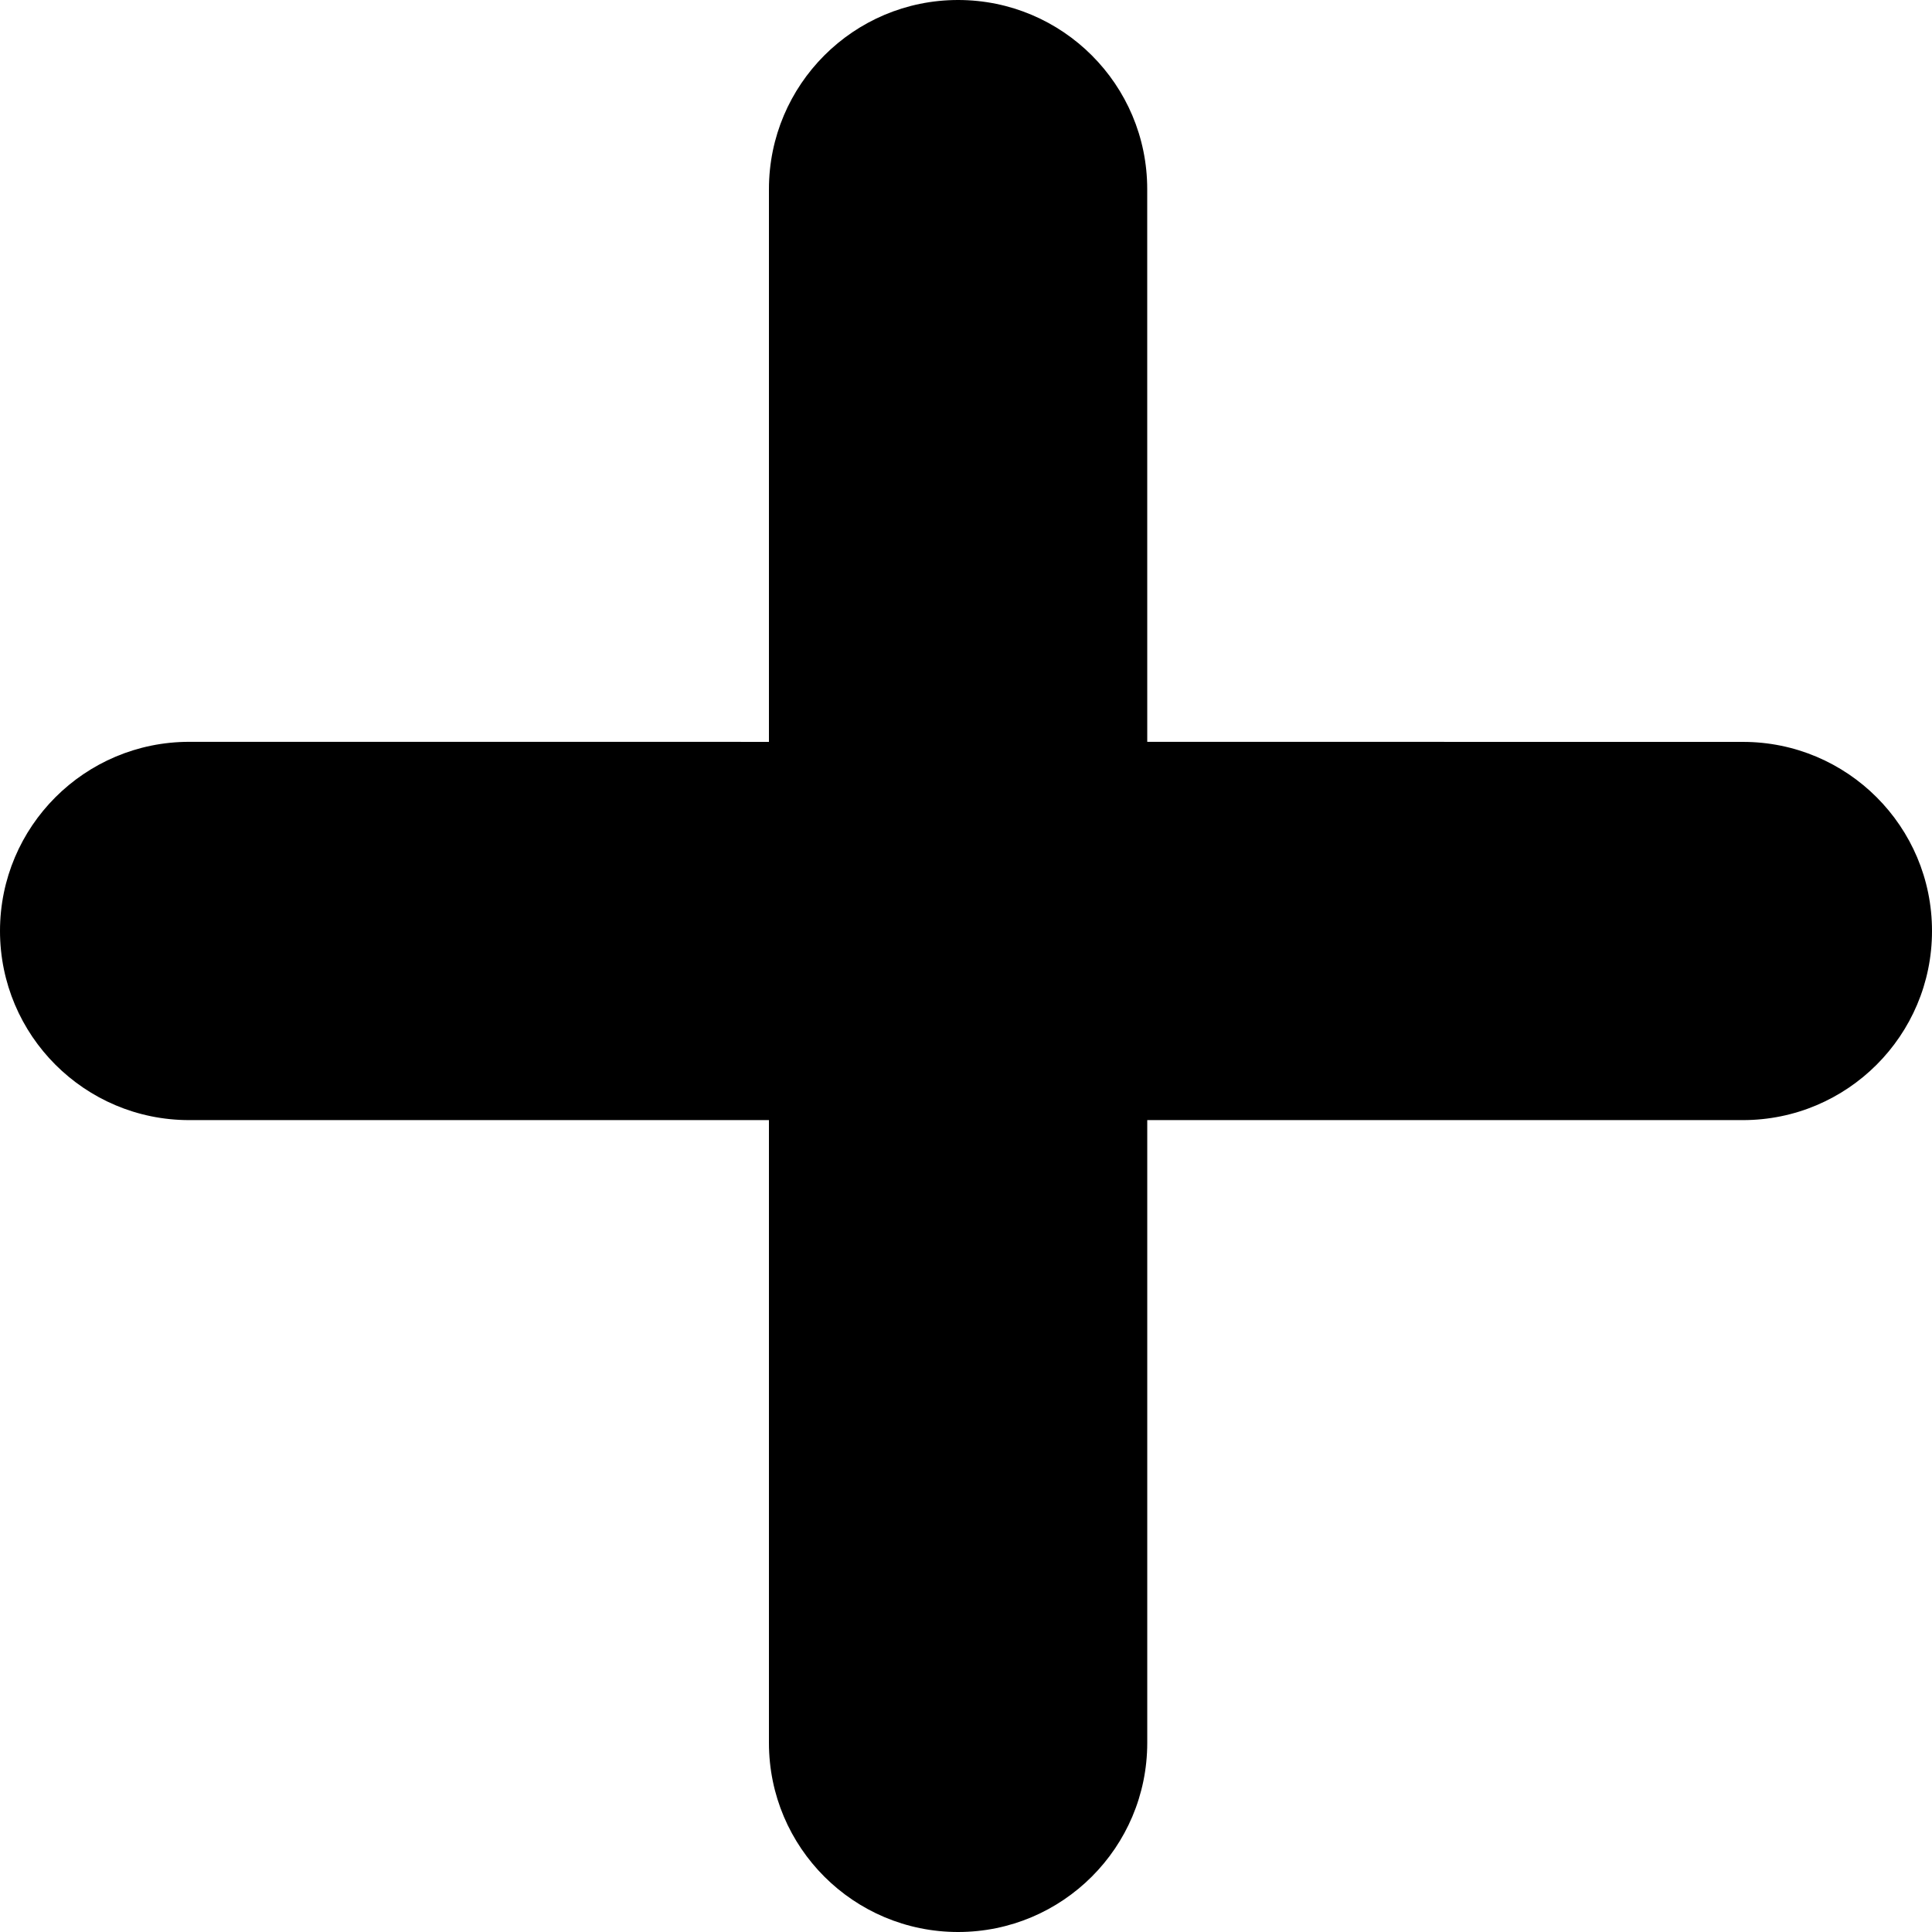
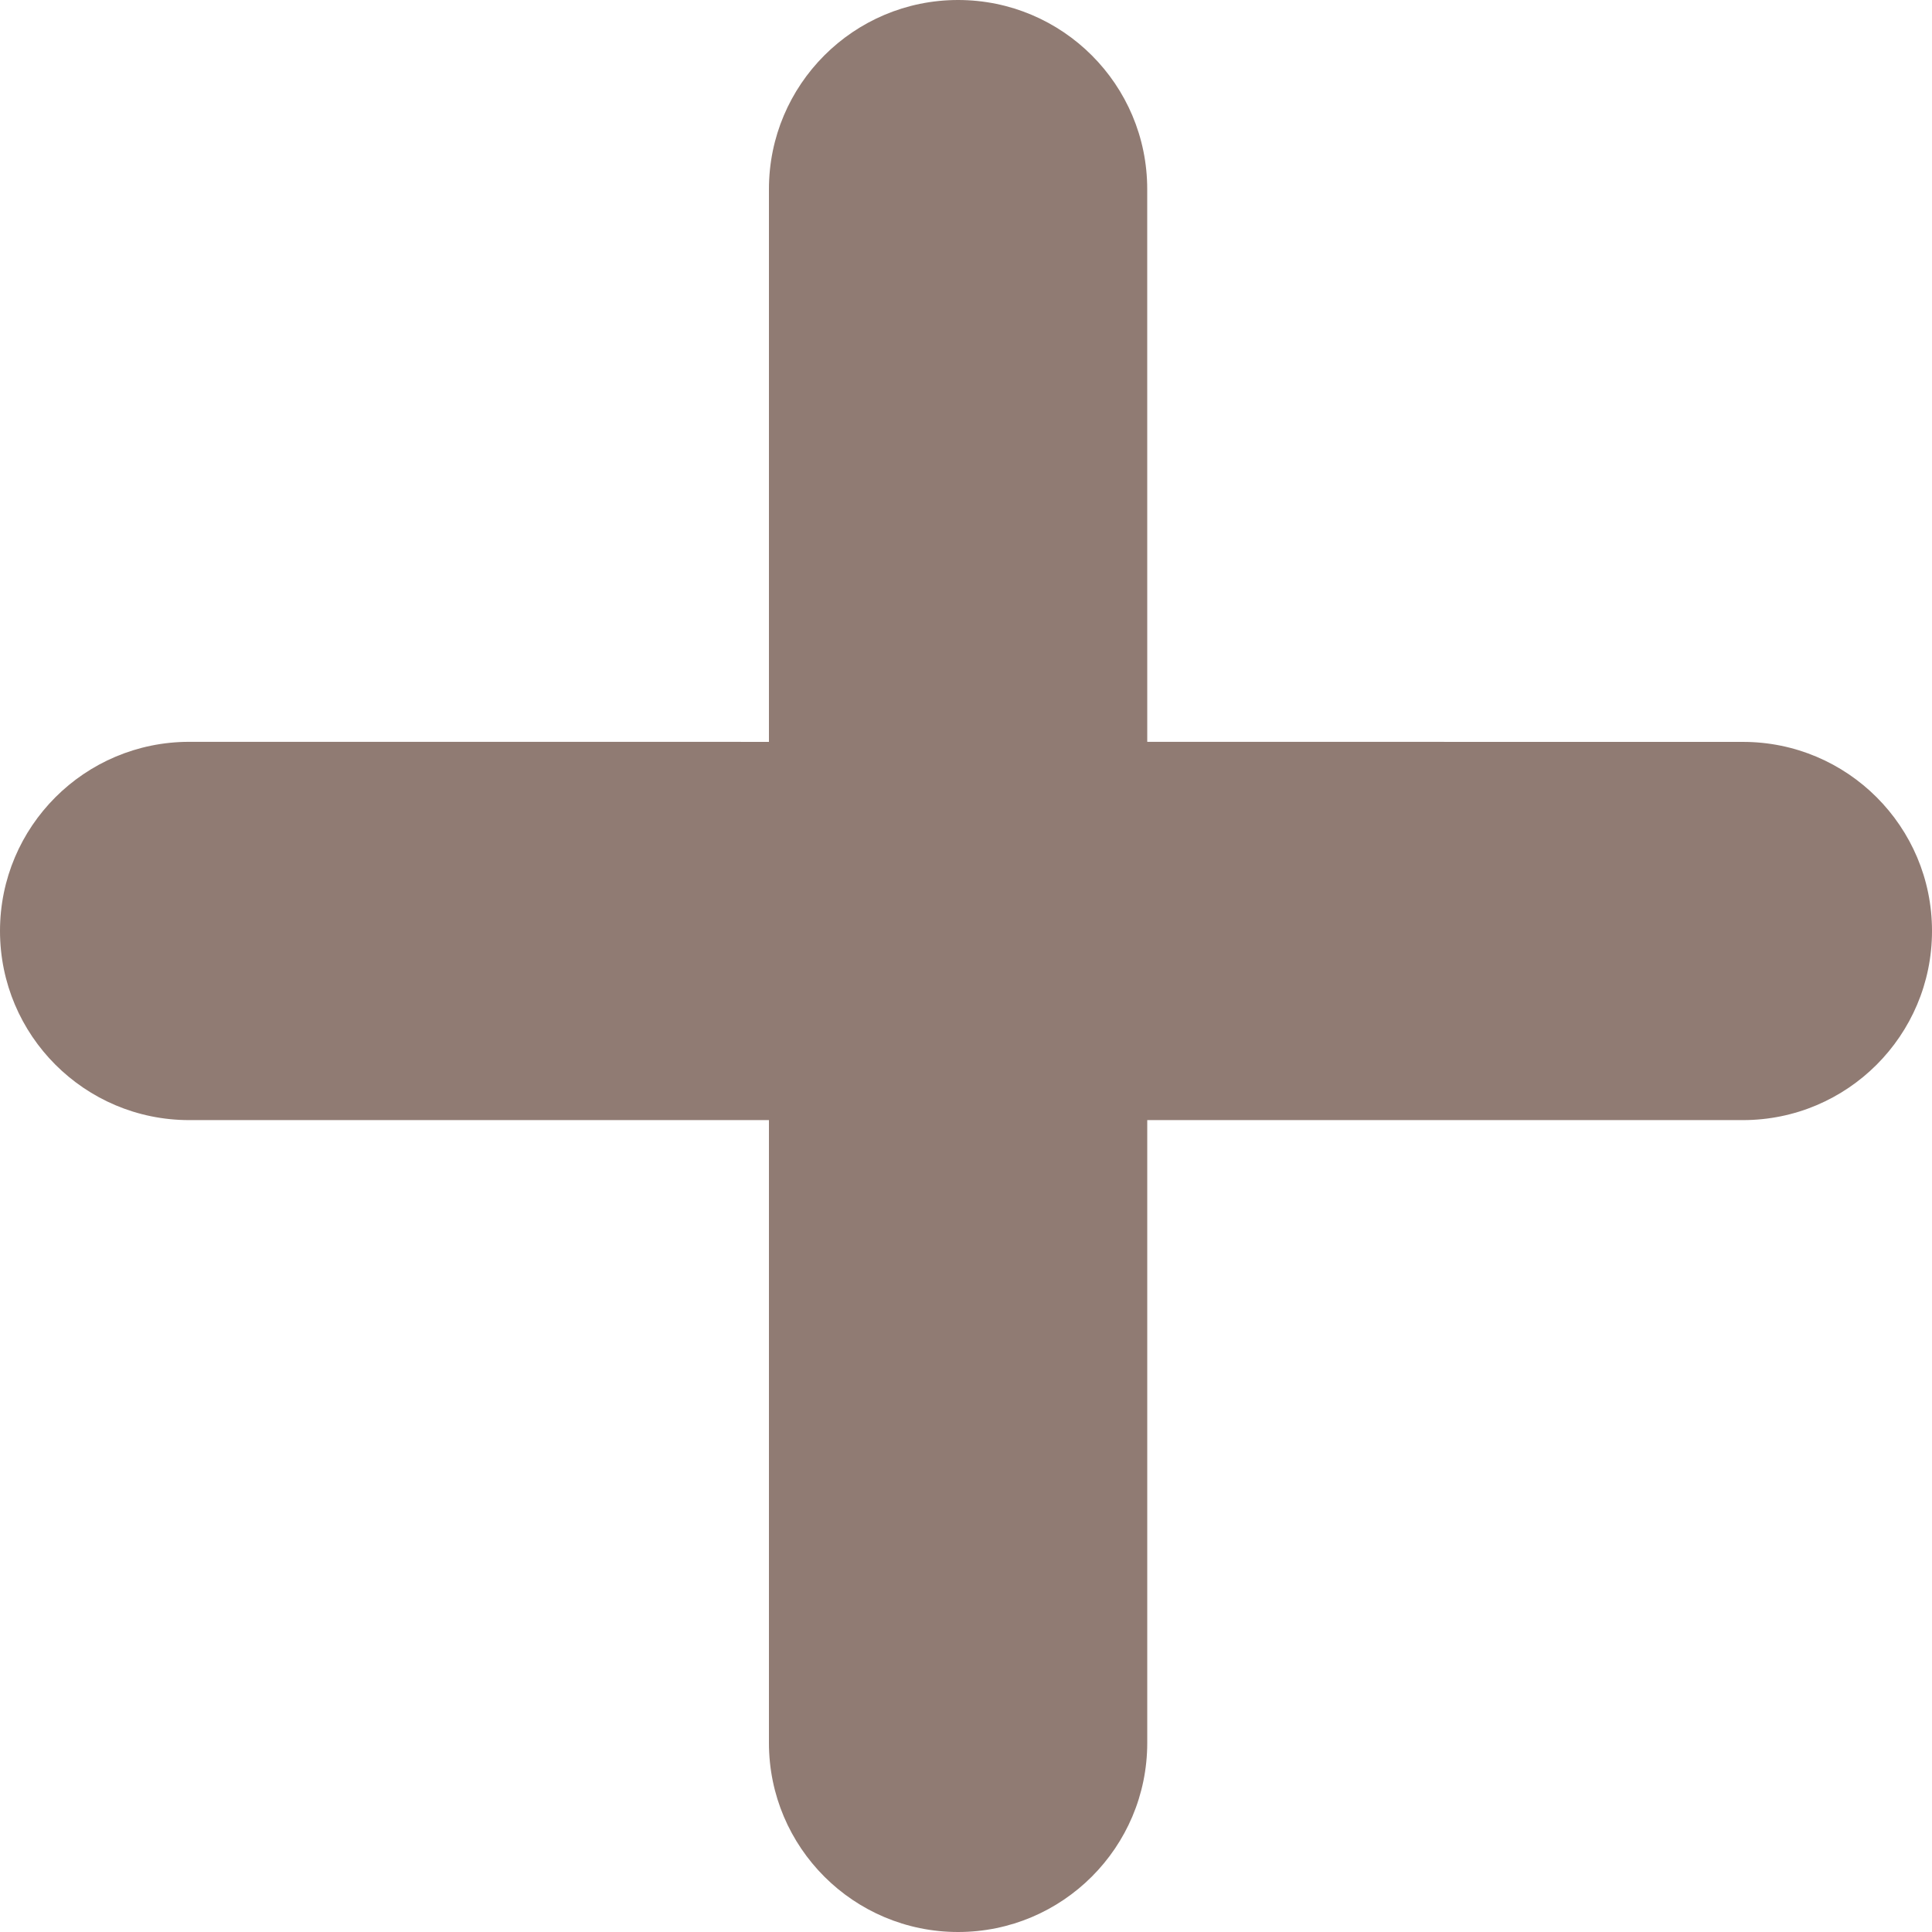
<svg xmlns="http://www.w3.org/2000/svg" version="1.1" id="Capa_1" x="0px" y="0px" viewBox="0 0 60.364 60.364" style="enable-background:new 0 0 60.364 60.364;" xml:space="preserve">
-   <g>
-     <path d="M54.454,23.18l-18.609-0.002L35.844,5.91C35.845,2.646,33.198,0,29.934,0c-3.263,0-5.909,2.646-5.909,5.91v17.269   L5.91,23.178C2.646,23.179,0,25.825,0,29.088c0.002,3.264,2.646,5.909,5.91,5.909h18.115v19.457c0,3.267,2.646,5.91,5.91,5.91   c3.264,0,5.909-2.646,5.91-5.908V34.997h18.611c3.262,0,5.908-2.645,5.908-5.907C60.367,25.824,57.718,23.178,54.454,23.18z" />
+   <defs id="defs39" />
+   <g id="g4" style="fill:#907b73;fill-opacity:1">
+     <path d="M 54.454,23.18 35.845,23.178 35.844,5.91 C 35.845,2.646 33.198,0 29.934,0 26.671,0 24.025,2.646 24.025,5.91 V 23.179 L 5.91,23.178 C 2.646,23.179 0,25.825 0,29.088 c 0.002,3.264 2.646,5.909 5.91,5.909 h 18.115 v 19.457 c 0,3.267 2.646,5.91 5.91,5.91 3.264,0 5.909,-2.646 5.91,-5.908 V 34.997 h 18.611 c 3.262,0 5.908,-2.645 5.908,-5.907 0.003,-3.266 -2.646,-5.912 -5.91,-5.91 z" id="path2" style="fill:#907b73;fill-opacity:1" />
  </g>
-   <g>
+   <g id="g6">
</g>
-   <g>
+   <g id="g8">
</g>
-   <g>
+   <g id="g10">
</g>
-   <g>
+   <g id="g12">
</g>
-   <g>
+   <g id="g14">
</g>
-   <g>
+   <g id="g16">
</g>
-   <g>
+   <g id="g18">
</g>
-   <g>
+   <g id="g20">
</g>
-   <g>
+   <g id="g22">
</g>
-   <g>
+   <g id="g24">
</g>
-   <g>
+   <g id="g26">
</g>
-   <g>
+   <g id="g28">
</g>
-   <g>
+   <g id="g30">
</g>
-   <g>
+   <g id="g32">
</g>
-   <g>
+   <g id="g34">
</g>
</svg>
